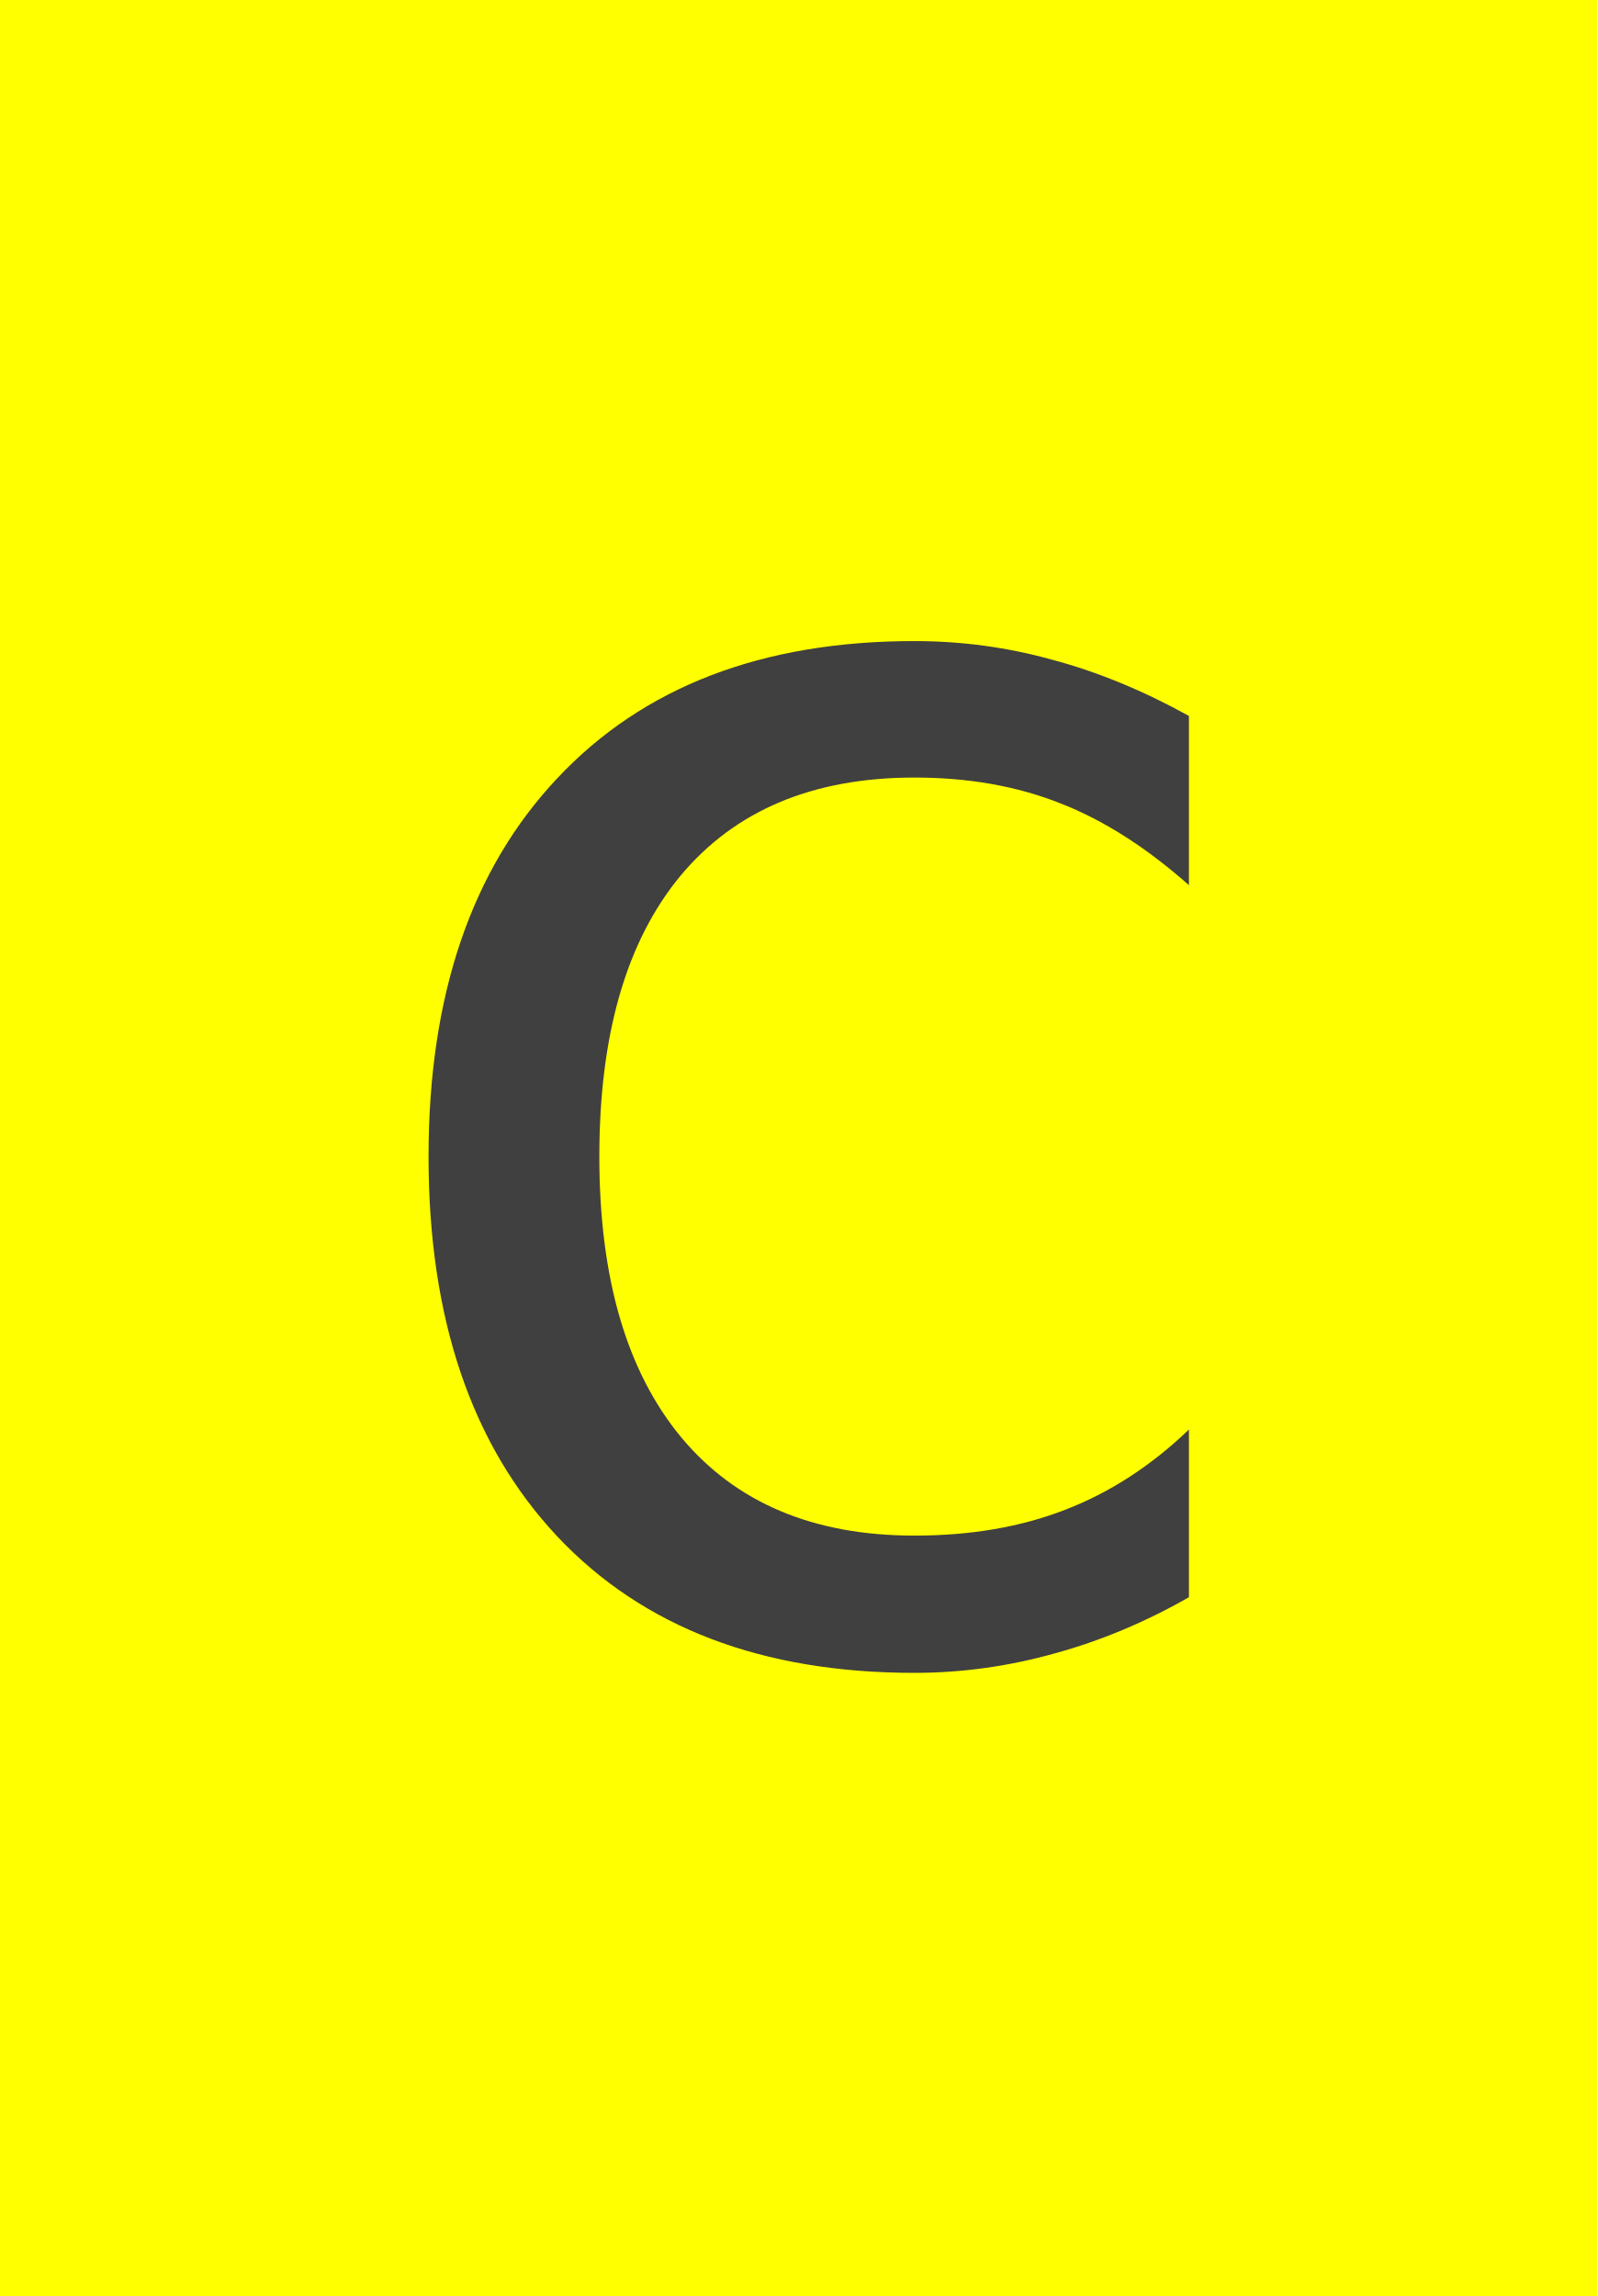
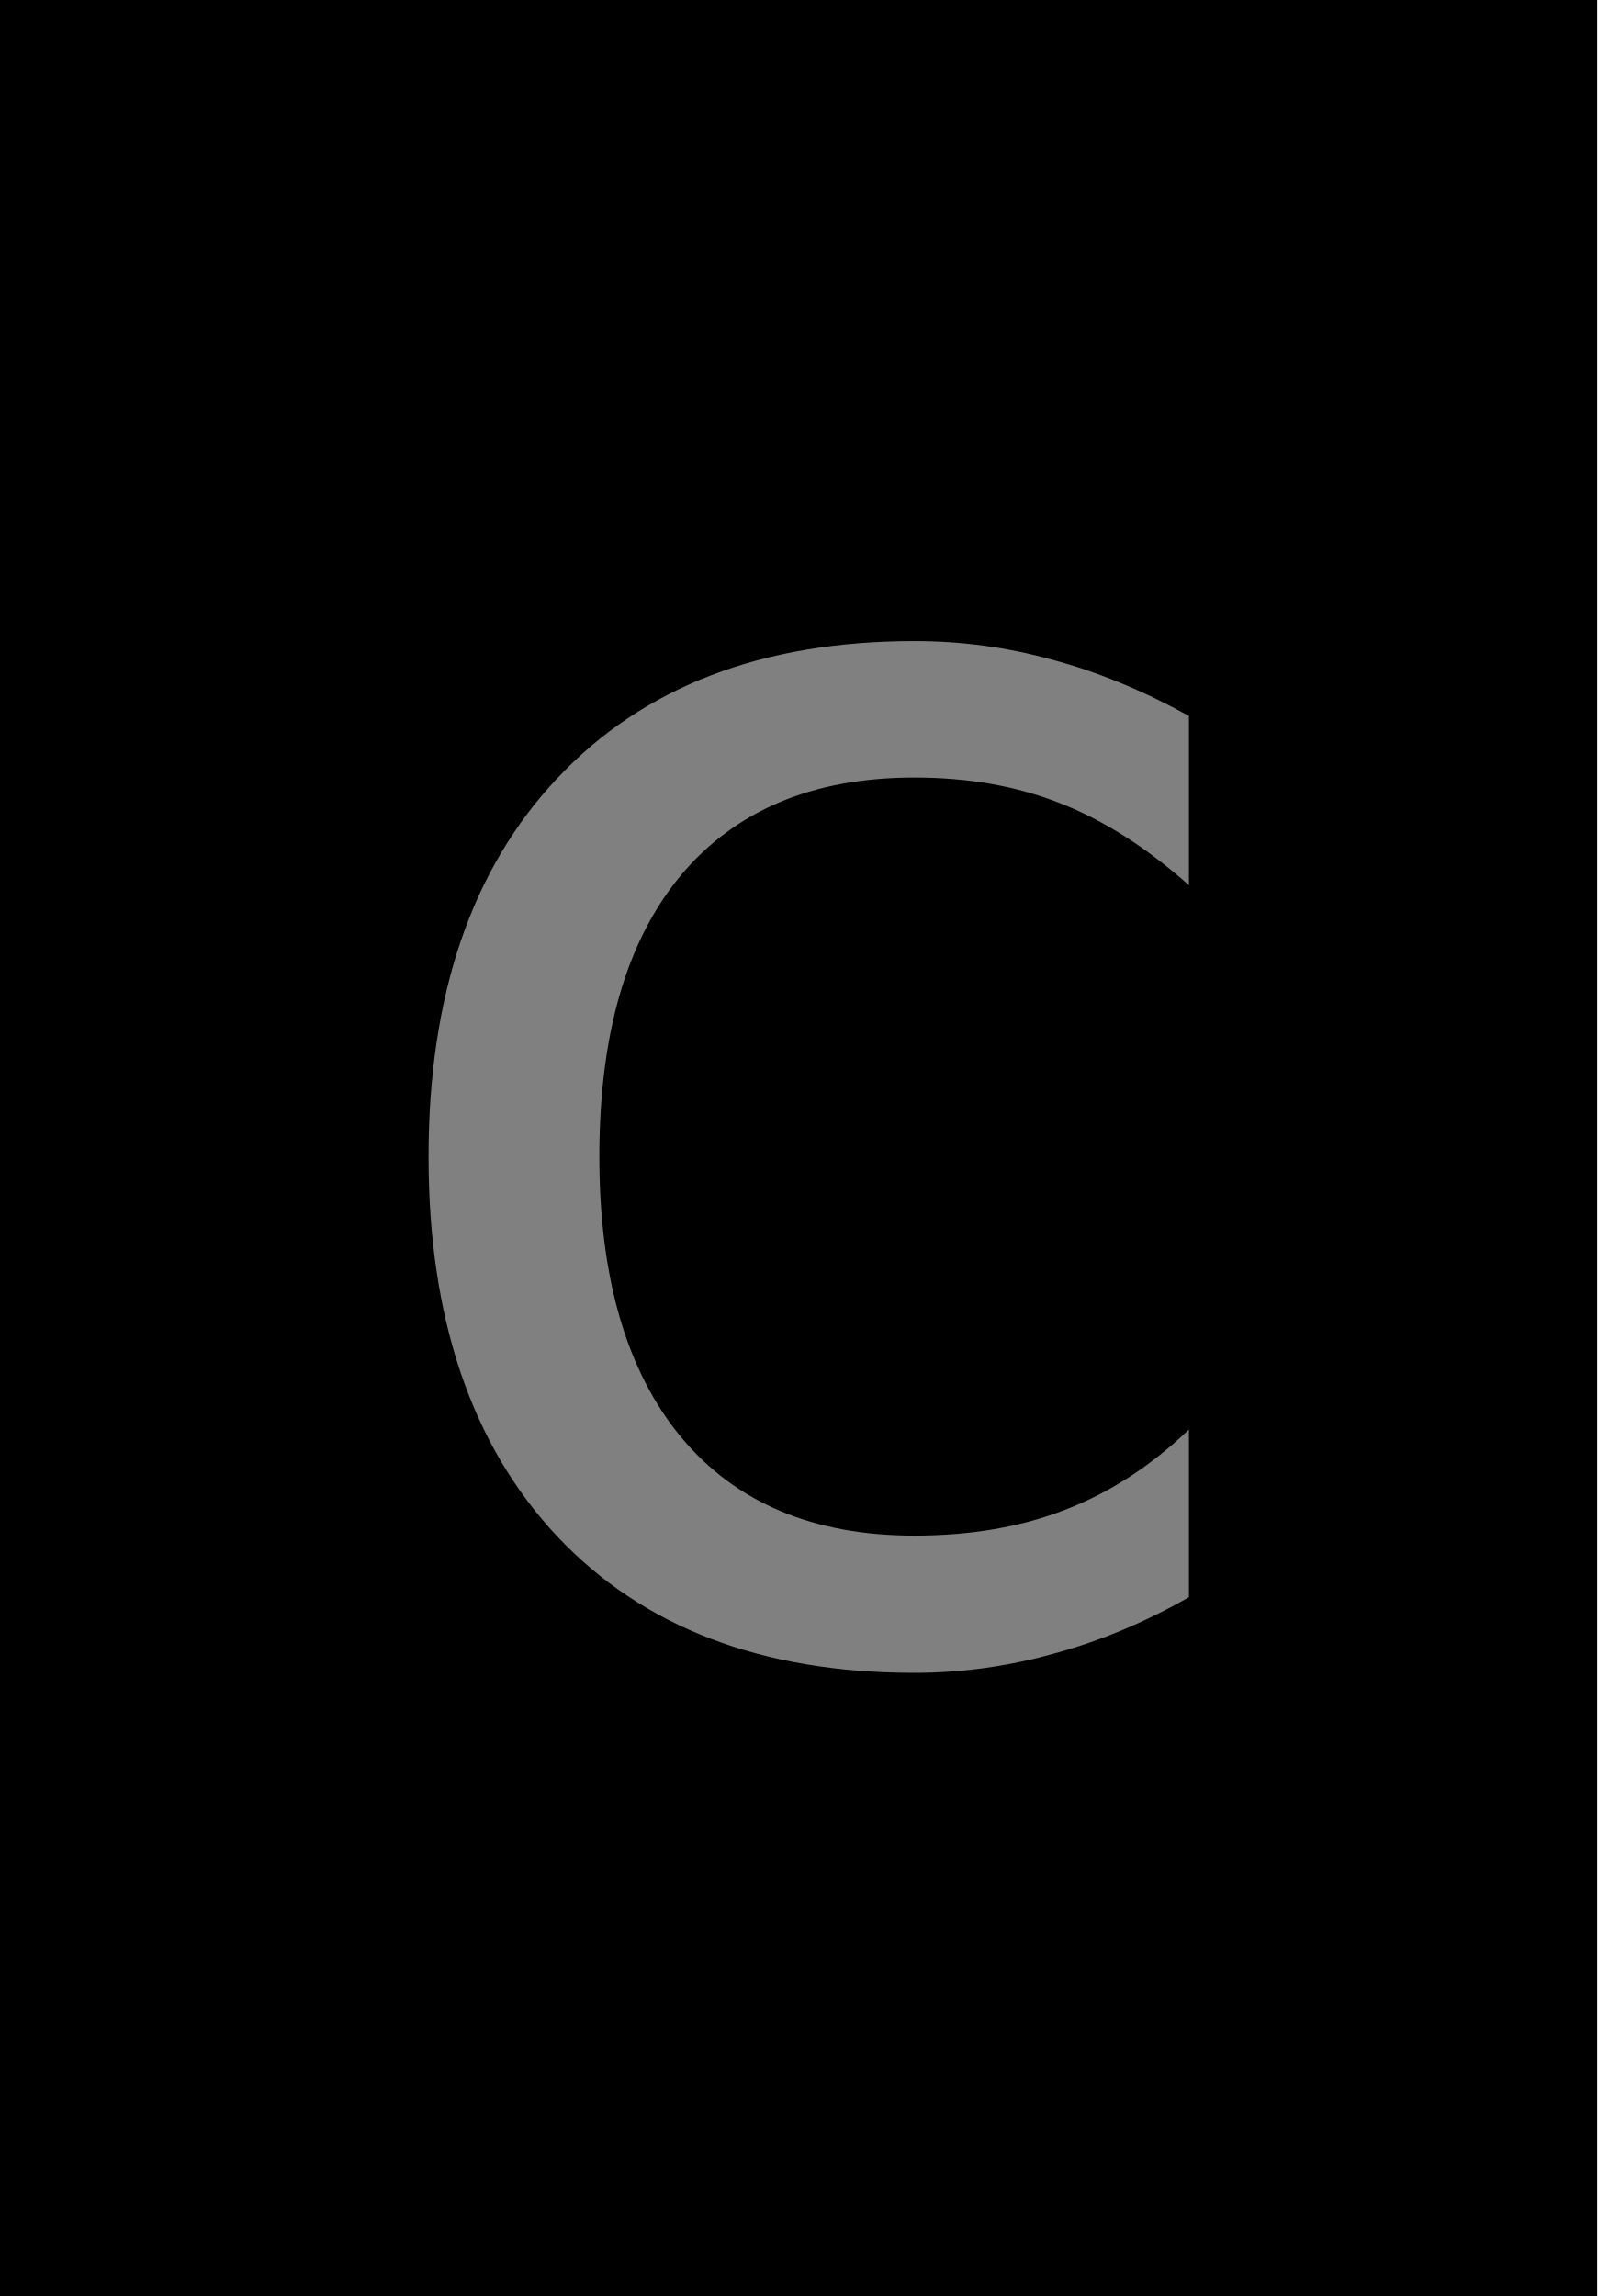
<svg xmlns="http://www.w3.org/2000/svg" width="32" height="46" viewBox="0 0 32 46">
-   <rect width="32" height="46" fill="#FFFF00" />
-   <text x="16" y="33" font-family="Consolas,'DejaVu Sans Mono',Menlo,monospace" font-size="36" fill="#404040" text-anchor="middle">c</text>
+   <rect width="32" height="46" fill="#000000" />
+   <text x="16" y="33" font-family="Consolas,'DejaVu Sans Mono',Menlo,monospace" font-size="36" fill="#808080" text-anchor="middle">c</text>
</svg>
